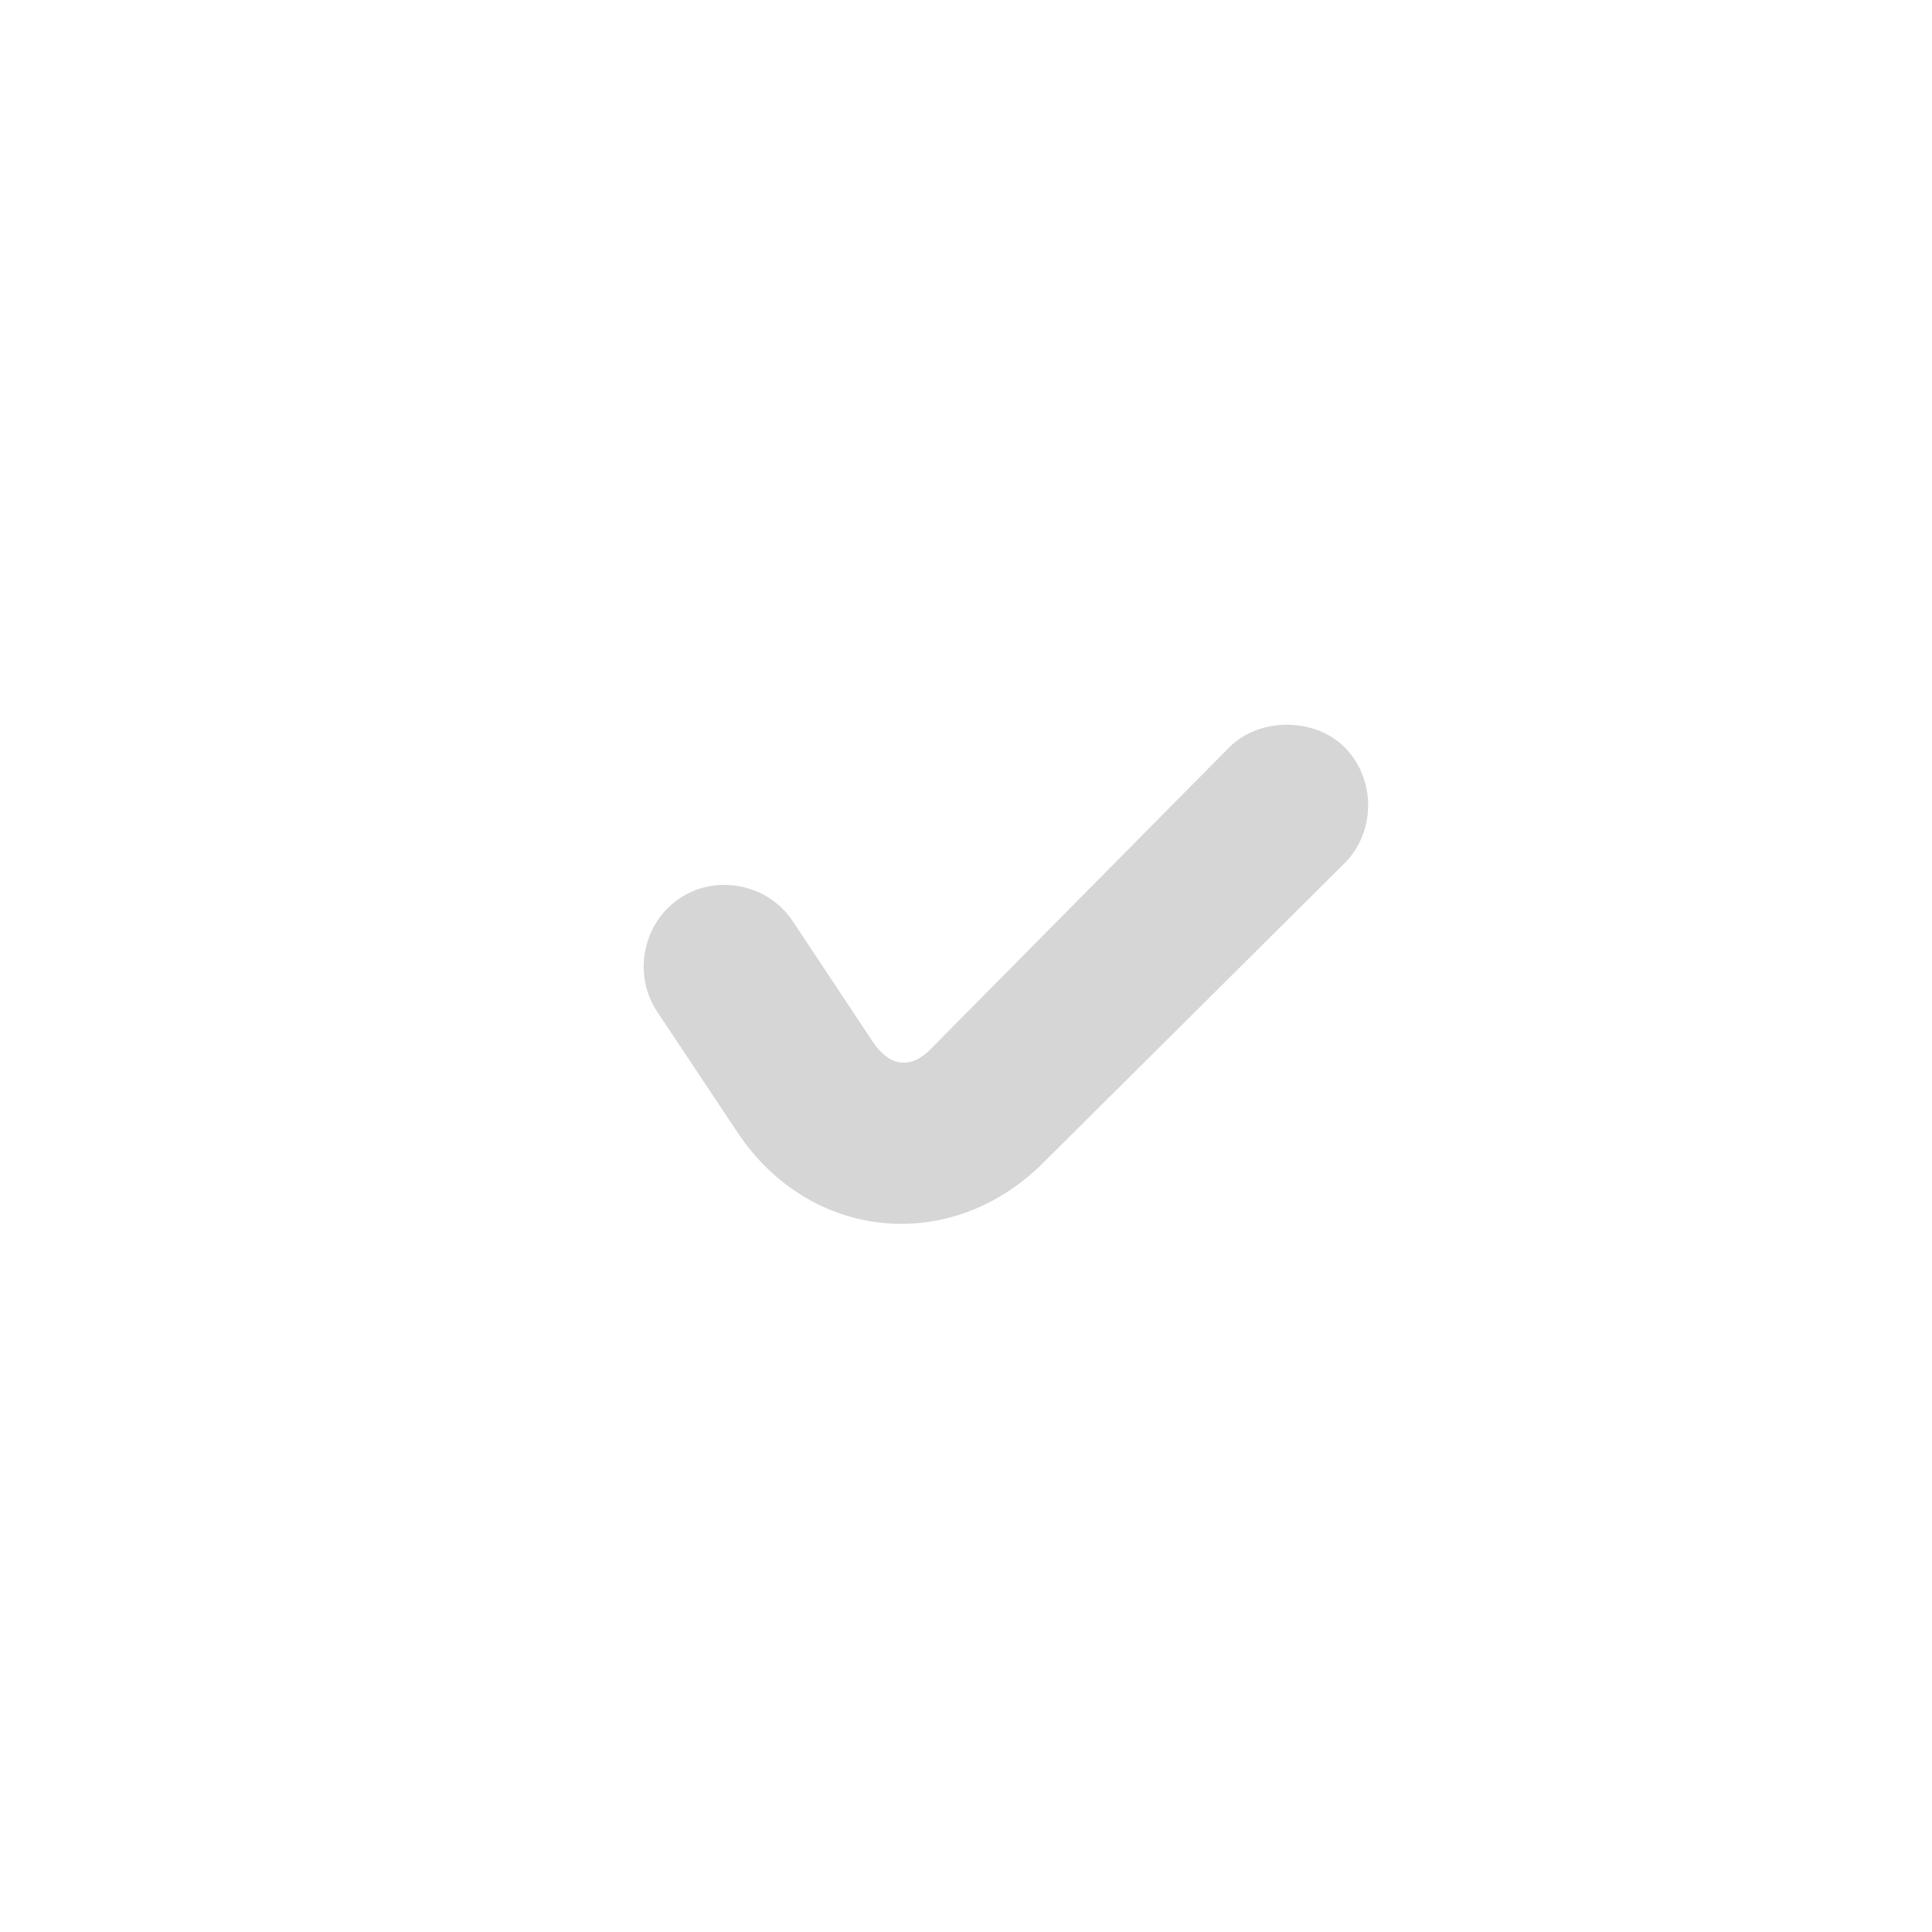
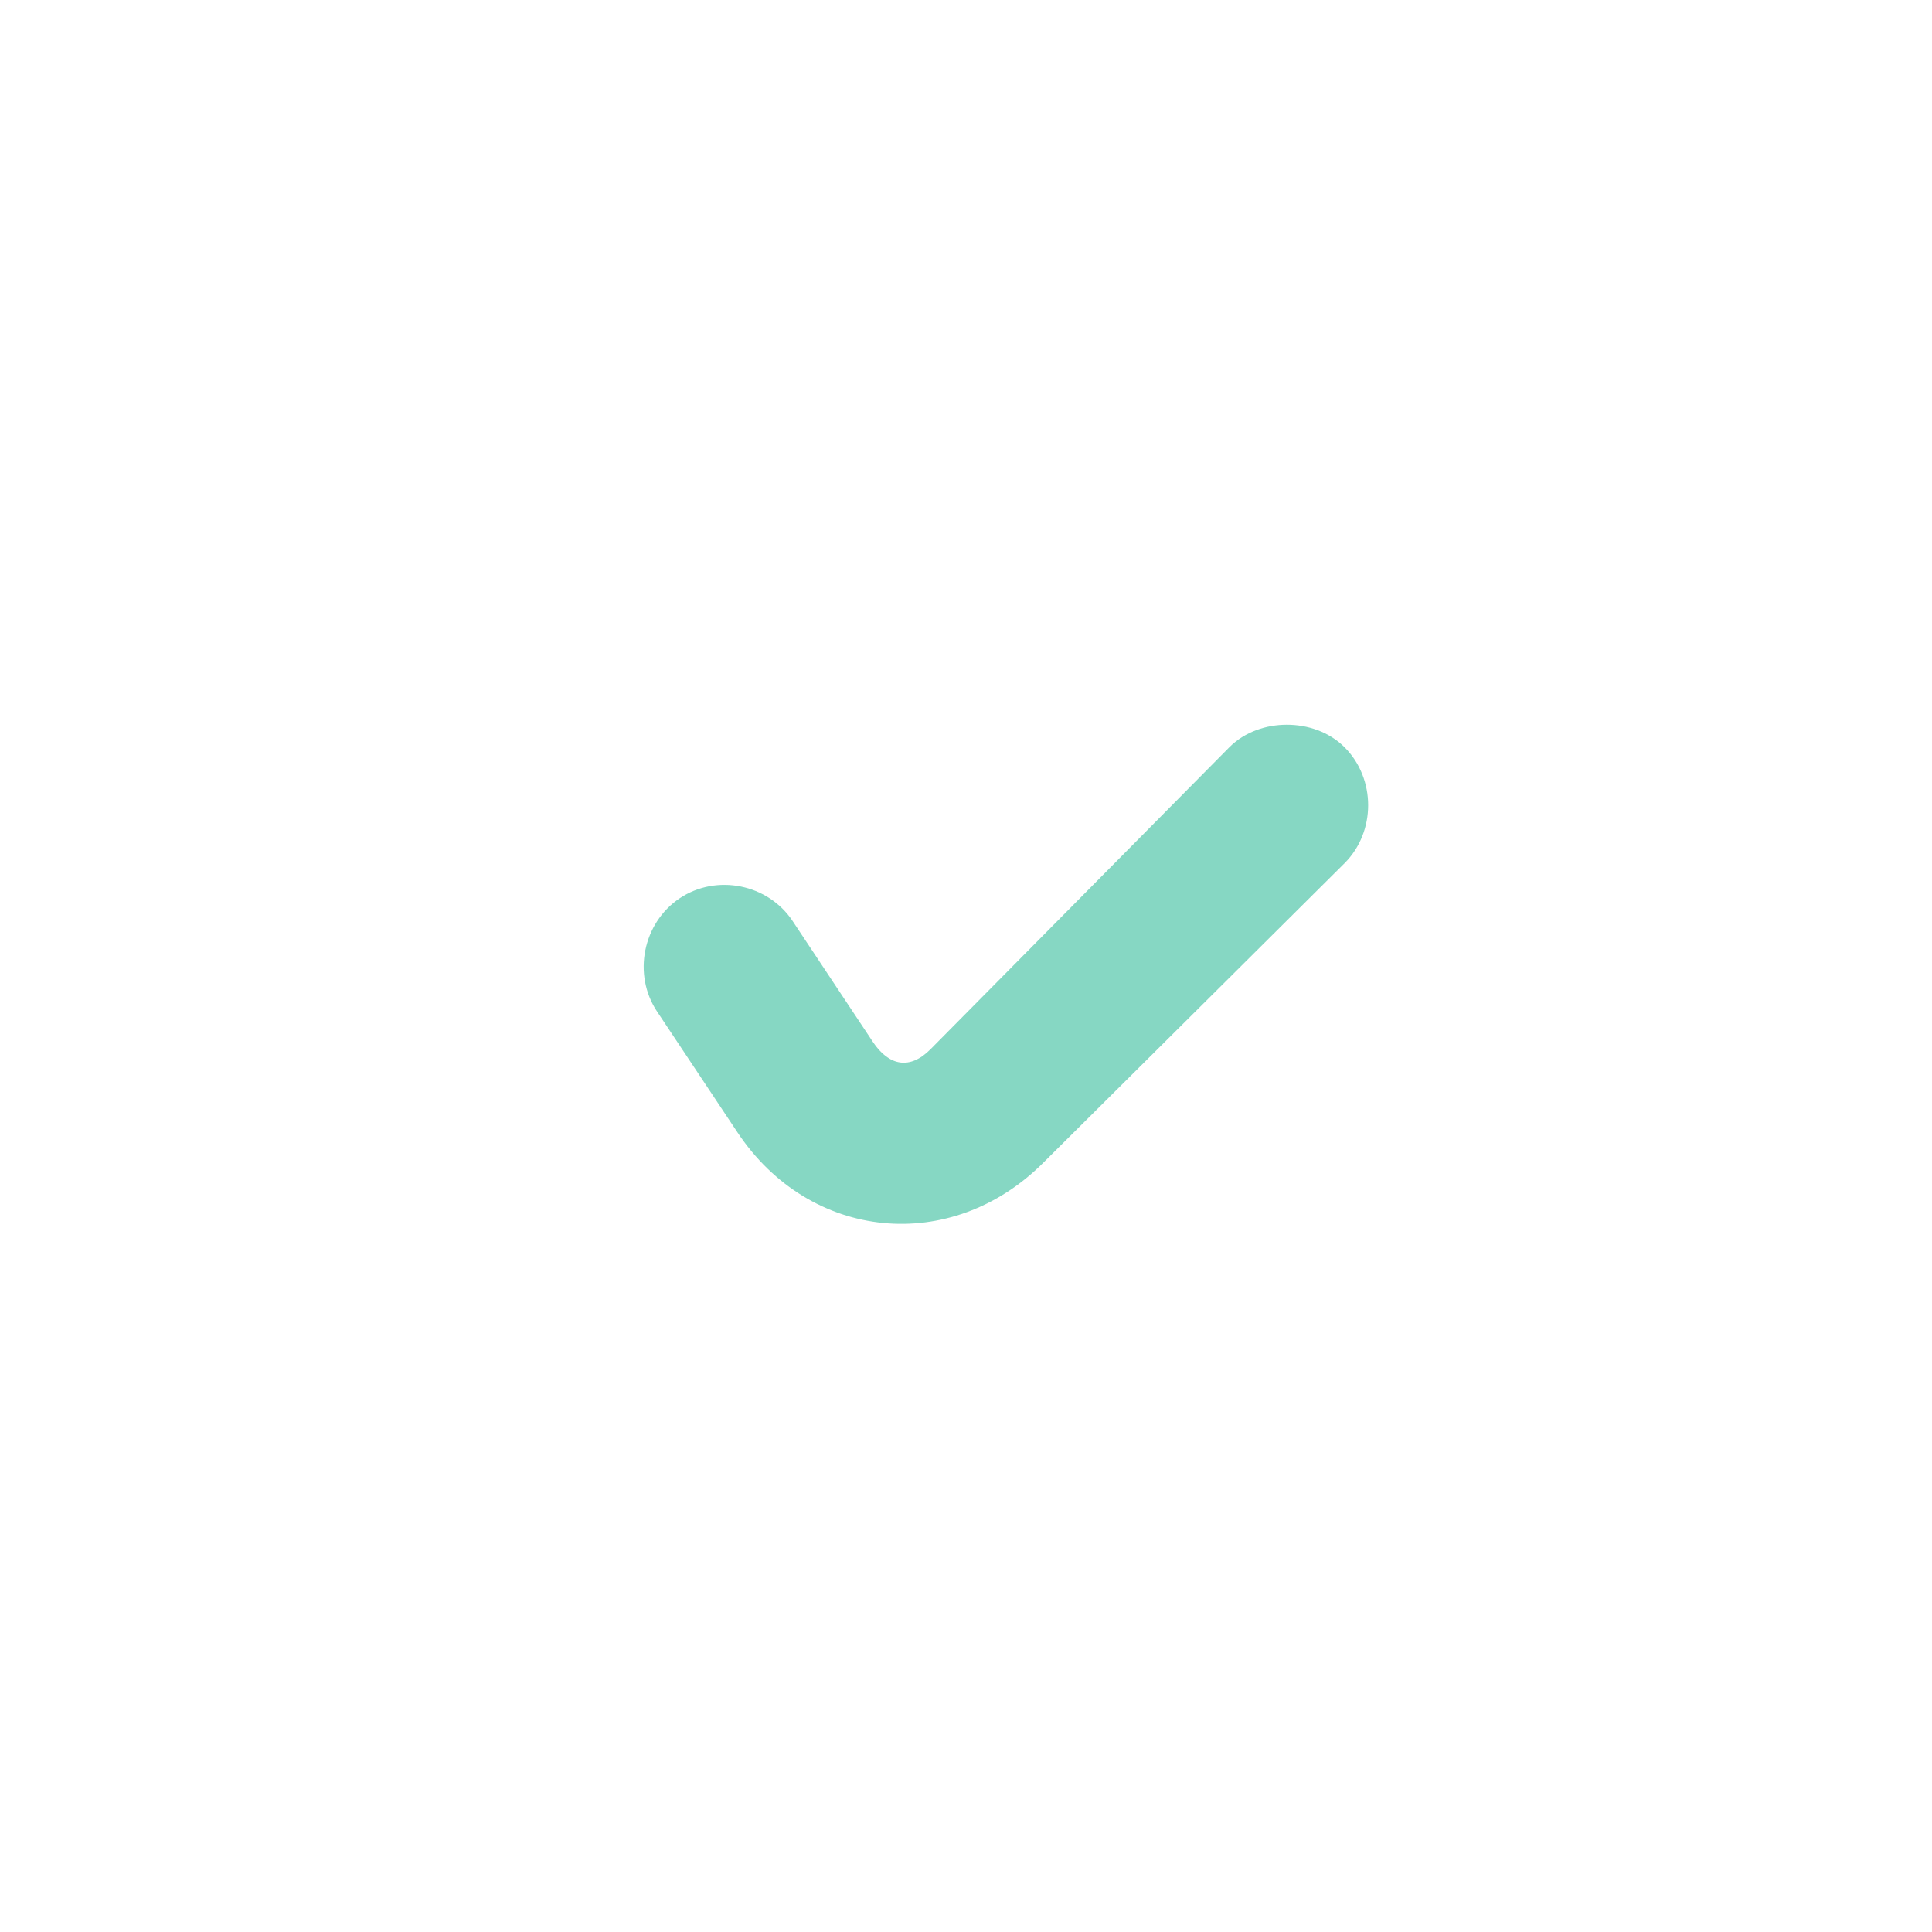
- <svg xmlns="http://www.w3.org/2000/svg" width="24" height="24" viewBox="0 0 24 24" fill="#BBBBBB">
-   <path d="M15.986 9.003C15.732 9.003 15.464 9.089 15.27 9.284L11.559 13.034C11.303 13.292 11.044 13.244 10.842 12.941L9.846 11.441C9.54 10.981 8.901 10.853 8.443 11.159C7.985 11.466 7.857 12.106 8.162 12.565L9.16 14.065C10.06 15.419 11.816 15.591 12.963 14.441L16.704 10.722C17.093 10.331 17.093 9.675 16.704 9.284C16.509 9.089 16.241 9.003 15.986 9.003Z" fill="#D6D6D6" />
+ <svg xmlns="http://www.w3.org/2000/svg" width="24" height="24" viewBox="0 0 24 24" fill="#86D7C3">
+   <path d="M15.986 9.003C15.732 9.003 15.464 9.089 15.27 9.284L11.559 13.034C11.303 13.292 11.044 13.244 10.842 12.941L9.846 11.441C9.54 10.981 8.901 10.853 8.443 11.159C7.985 11.466 7.857 12.106 8.162 12.565L9.16 14.065C10.06 15.419 11.816 15.591 12.963 14.441L16.704 10.722C17.093 10.331 17.093 9.675 16.704 9.284C16.509 9.089 16.241 9.003 15.986 9.003Z" fill="#86D7C3" />
</svg>
